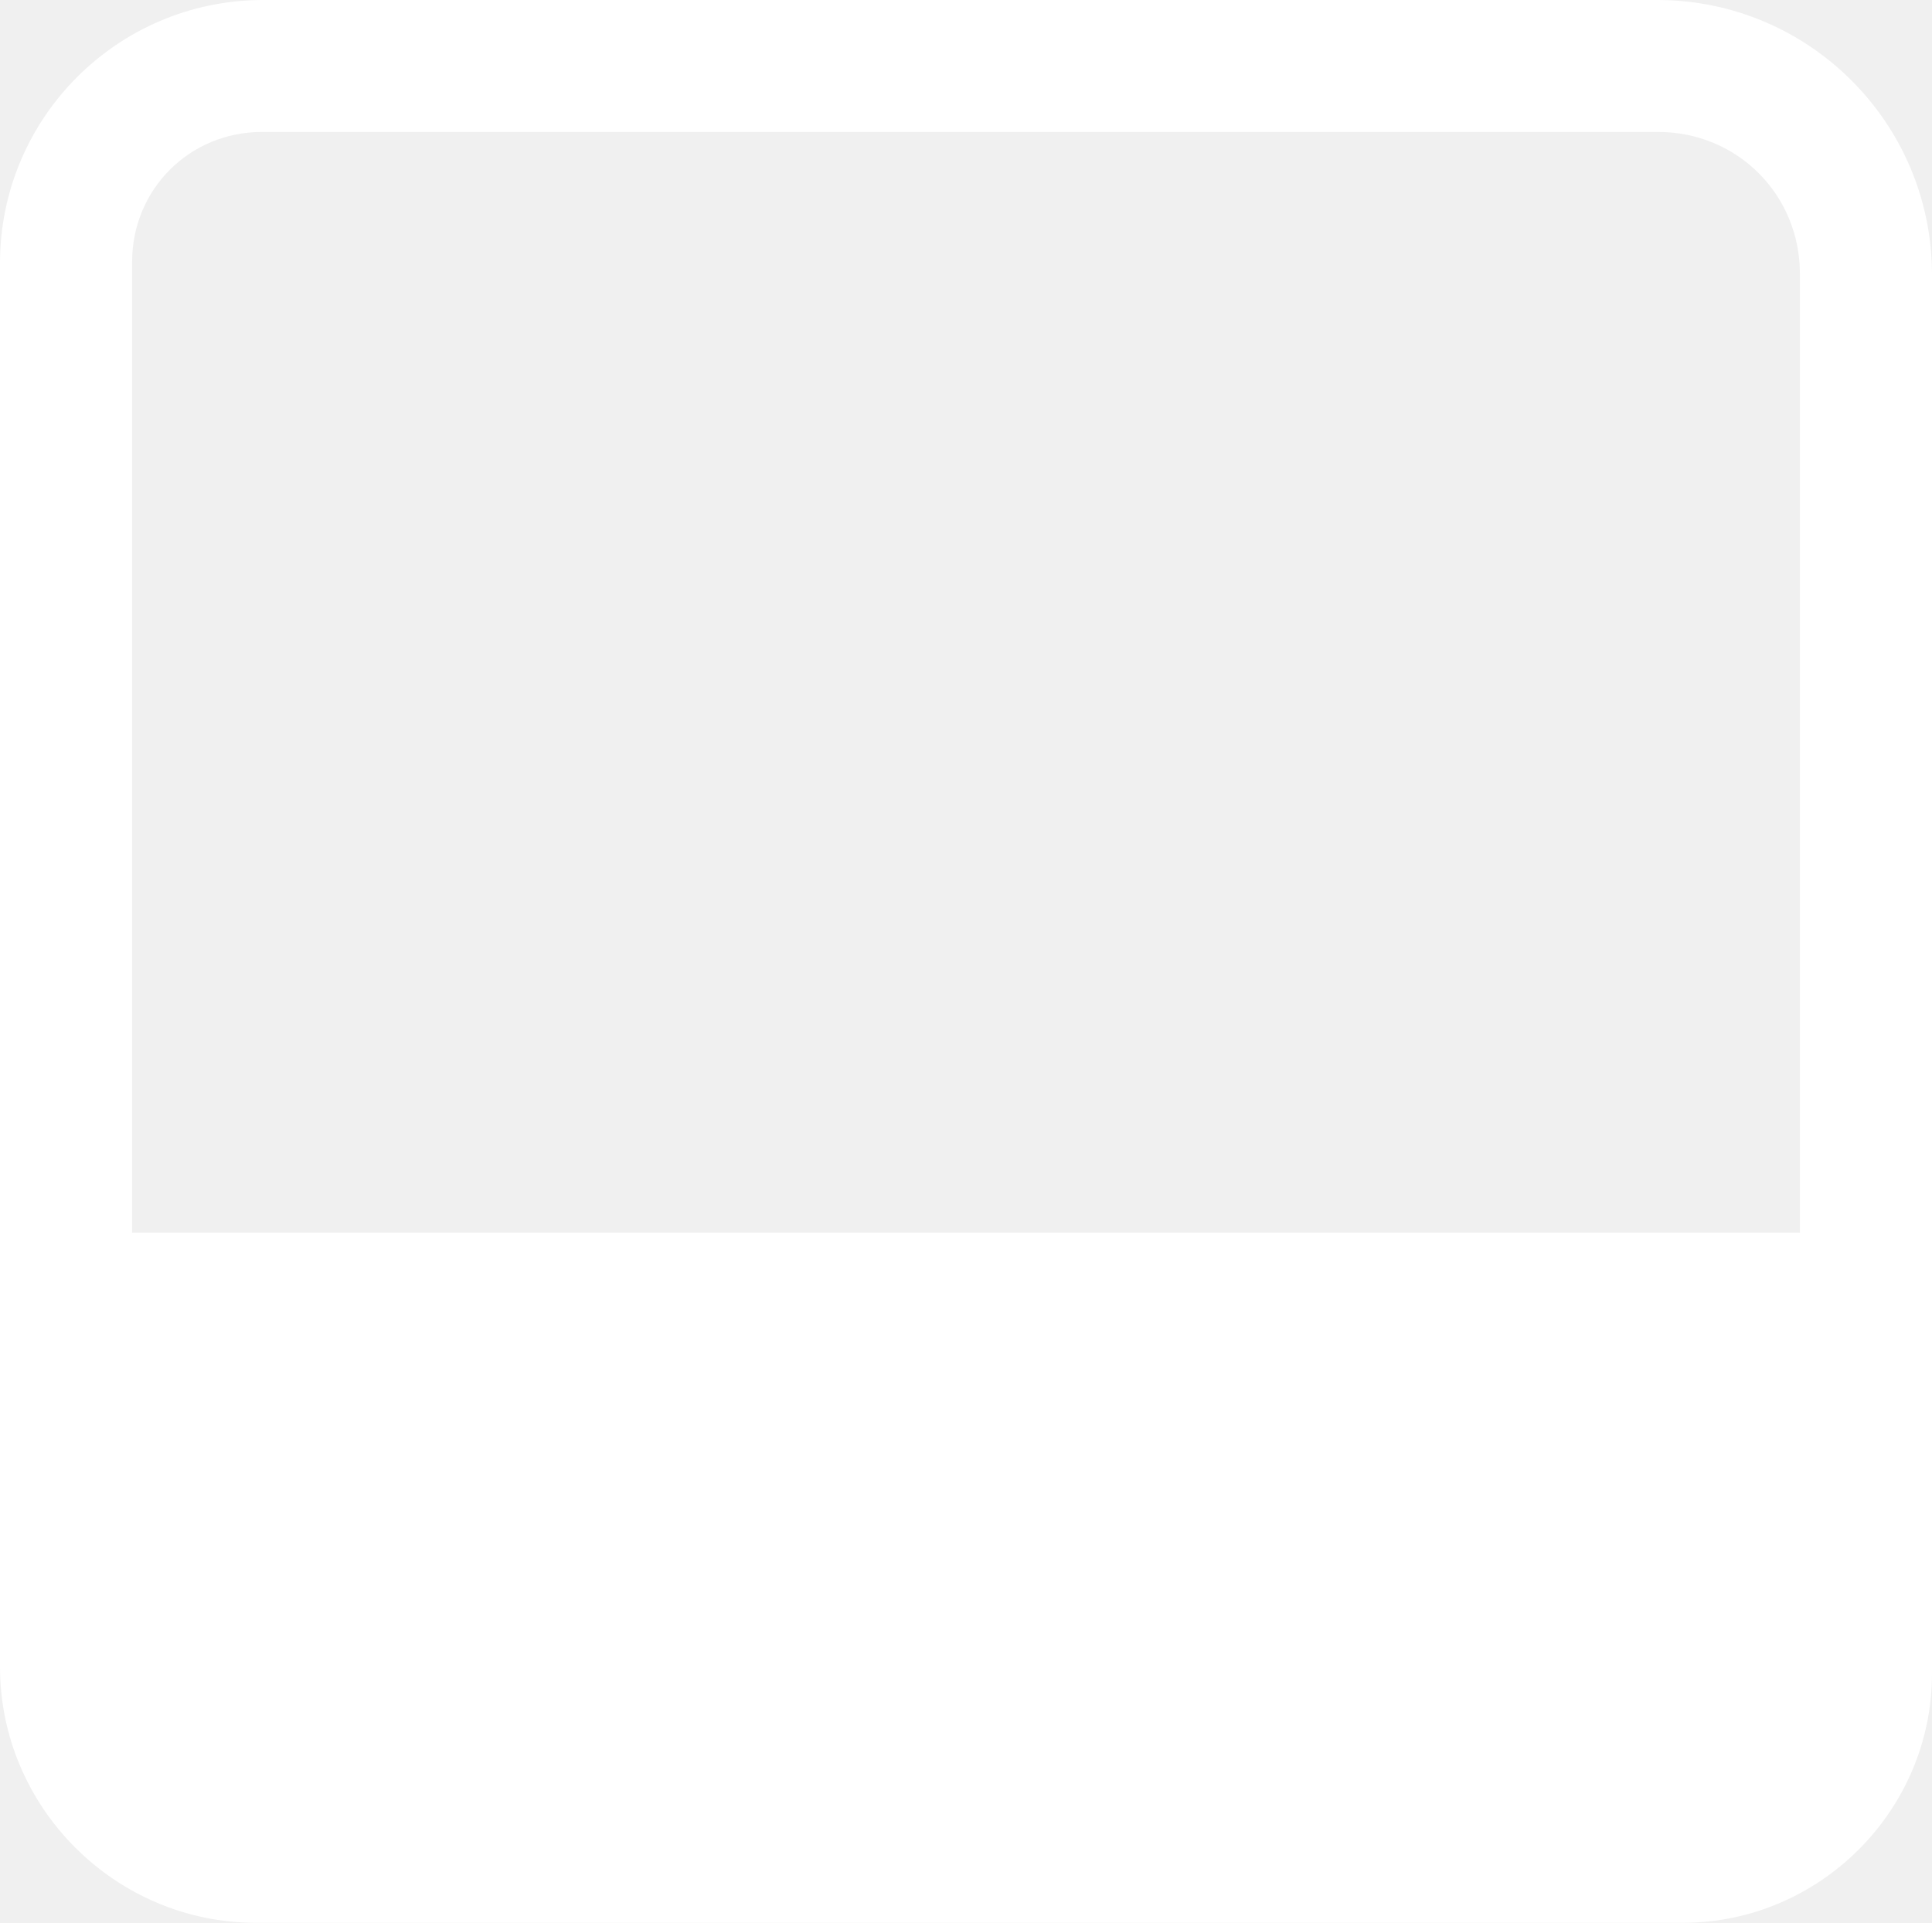
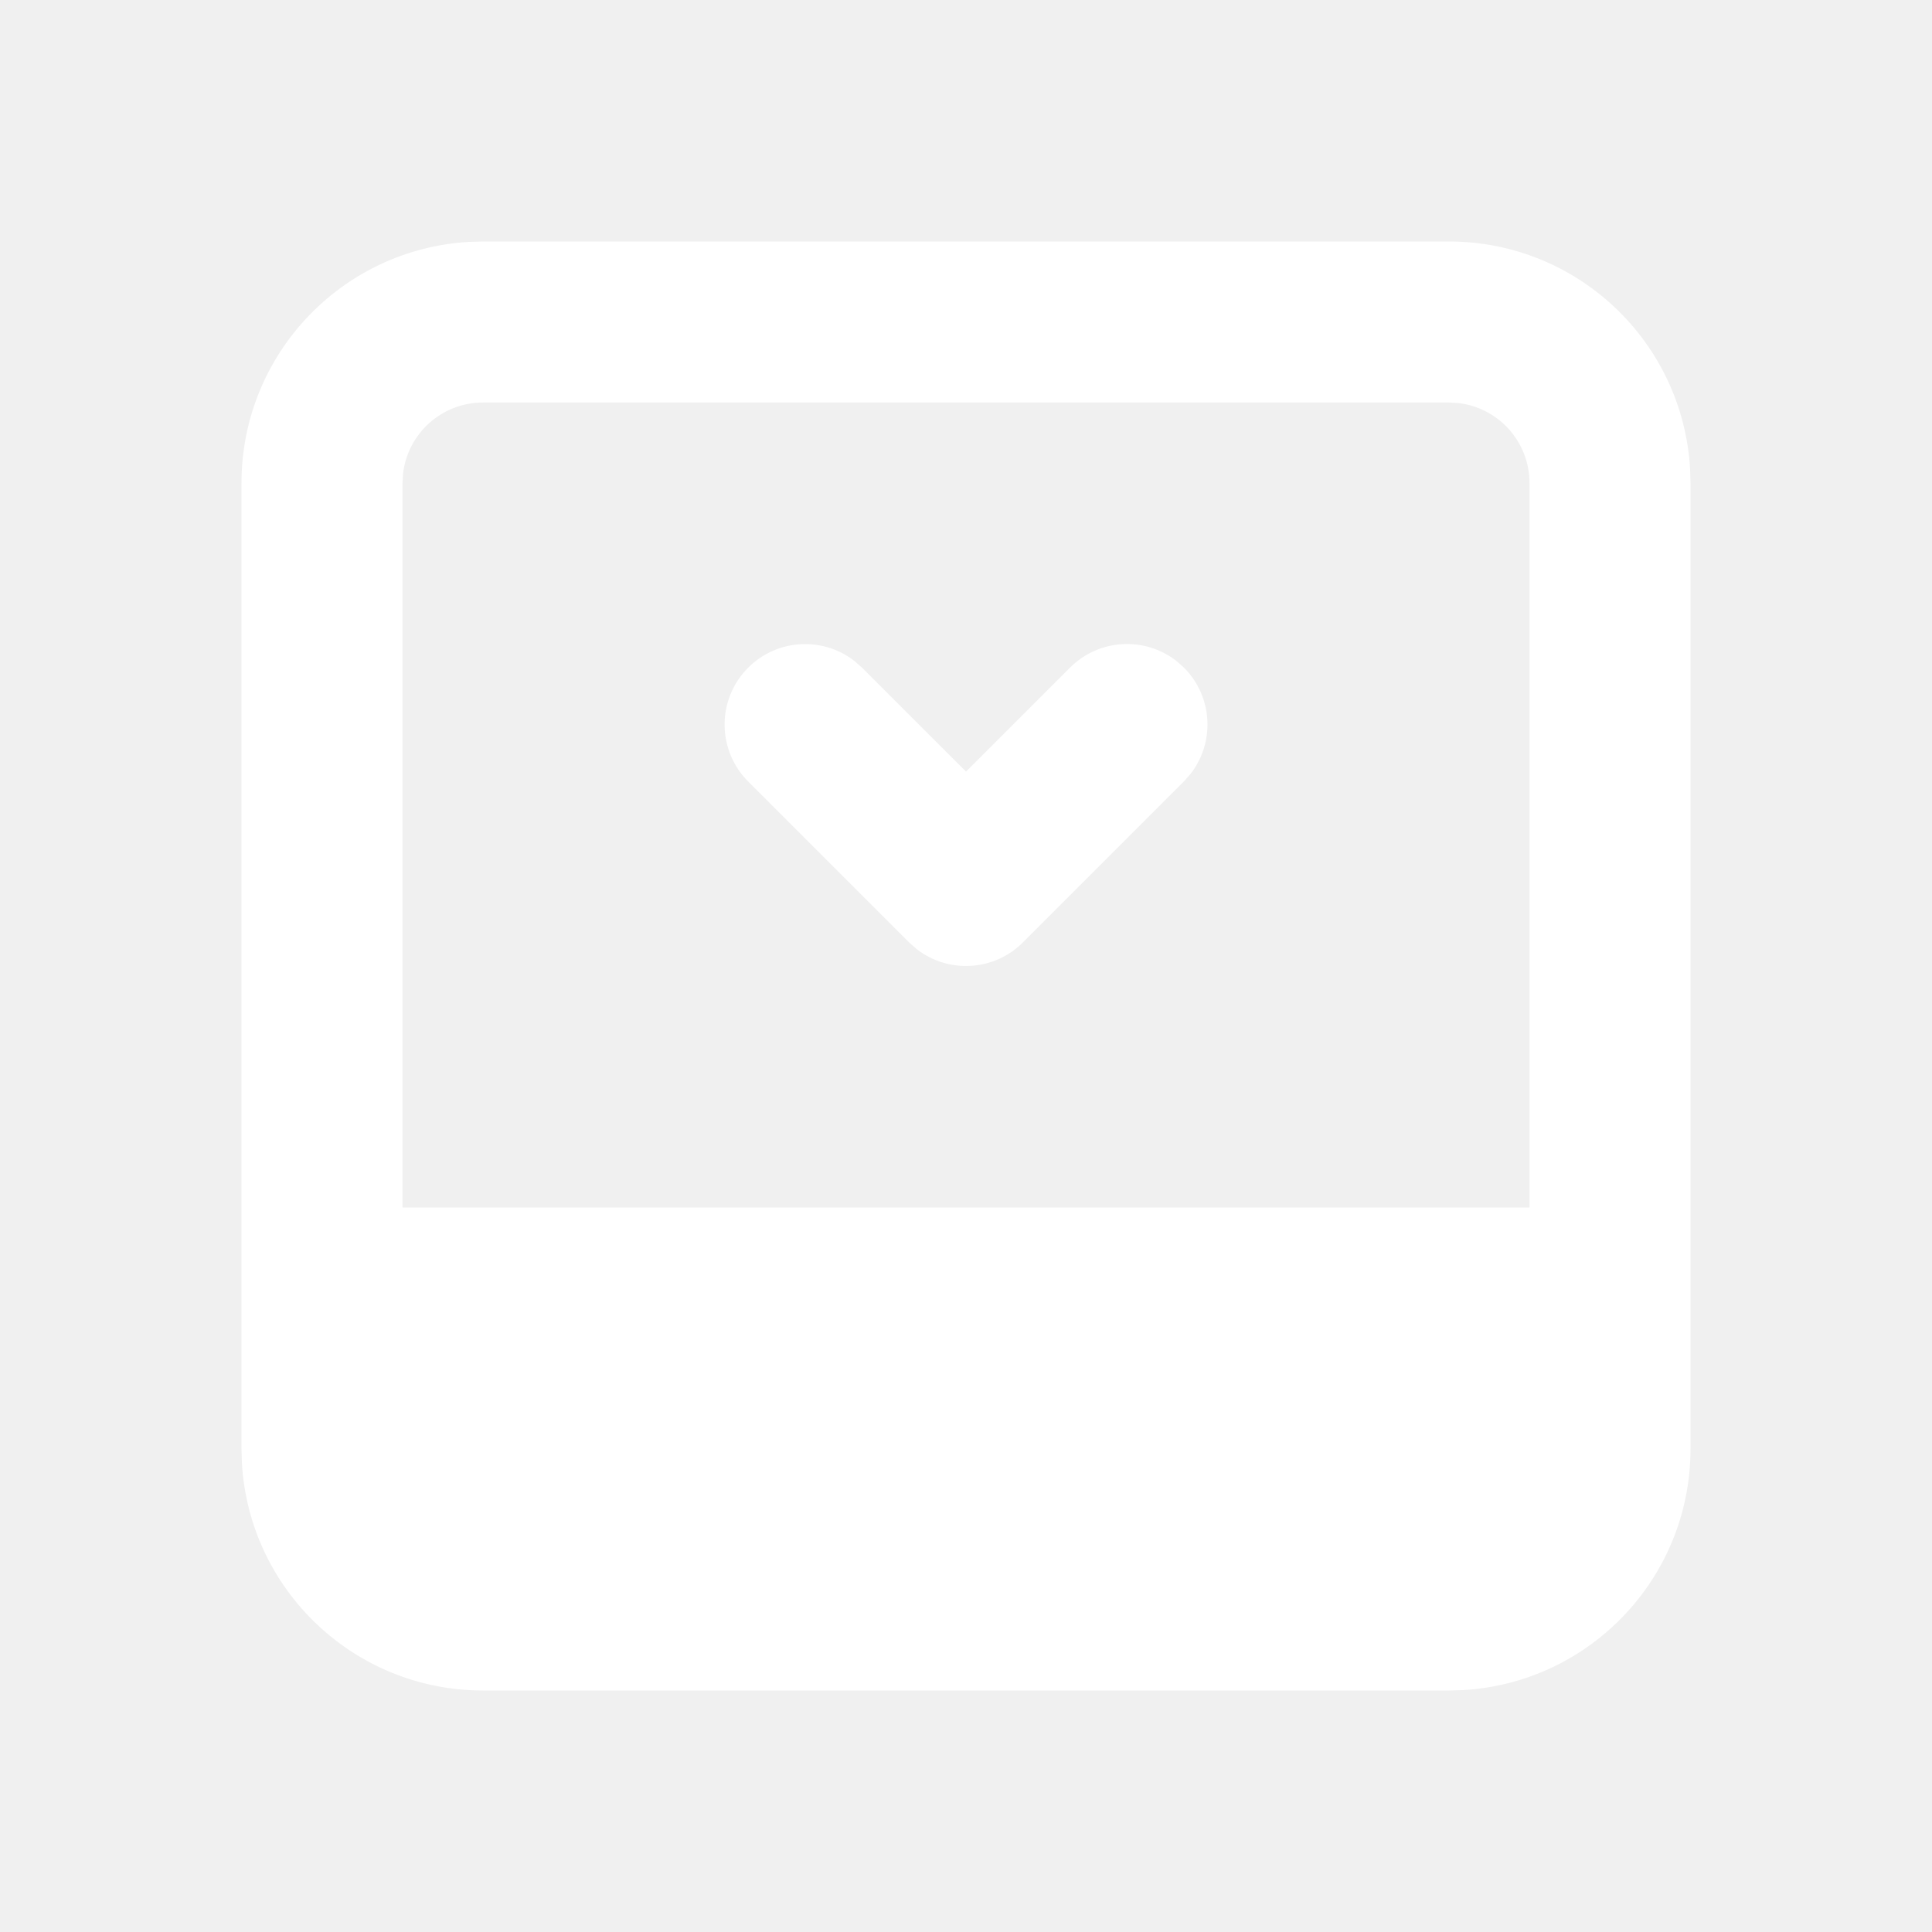
- <svg xmlns="http://www.w3.org/2000/svg" width="16" height="15.928" viewBox="0 0 16 15.928">
-   <g style="display:inline">
-     <path d="M0 13.88C0 15.045.955 16 2.12 16h11.815C15.07 16 16 15.07 16 13.935V2.34A2.276 2.276 0 0 0 13.732.072H2.17A2.18 2.18 0 0 0 0 2.242Zm1.094-3.596V2.242c0-.601.475-1.077 1.076-1.077h11.562c.656 0 1.174.52 1.174 1.174v7.945z" style="baseline-shift:baseline;display:inline;overflow:visible;vector-effect:none;fill:#fff;fill-opacity:1;stroke-width:2.162;stroke-linecap:round;stroke-linejoin:round;stroke-miterlimit:.5;paint-order:stroke markers fill;stop-color:#000" transform="translate(0 -.072)" />
-   </g>
+ <svg xmlns="http://www.w3.org/2000/svg" width="24" height="24" fill="#fff" class="icon icon-tabler icons-tabler-filled icon-tabler-layout-bottombar-collapse" viewBox="0 0 24 24">
+   <path fill="none" d="M0 0h24v24H0z" />
+   <path d="M18 3a3 3 0 0 1 2.995 2.824L21 6v12a3 3 0 0 1-2.824 2.995L18 21H6a3 3 0 0 1-2.995-2.824L3 18V6a3 3 0 0 1 2.824-2.995L6 3zm0 2H6a1 1 0 0 0-.993.883L5 6v9h14V6a1 1 0 0 0-.883-.993zm-7.387 3.21.094.083L12 9.585l1.293-1.292a1 1 0 0 1 1.32-.083l.094.083a1 1 0 0 1 .083 1.32l-.083.094-2 2a1 1 0 0 1-1.32.083l-.094-.083-2-2a1 1 0 0 1 1.32-1.497" />
</svg>
